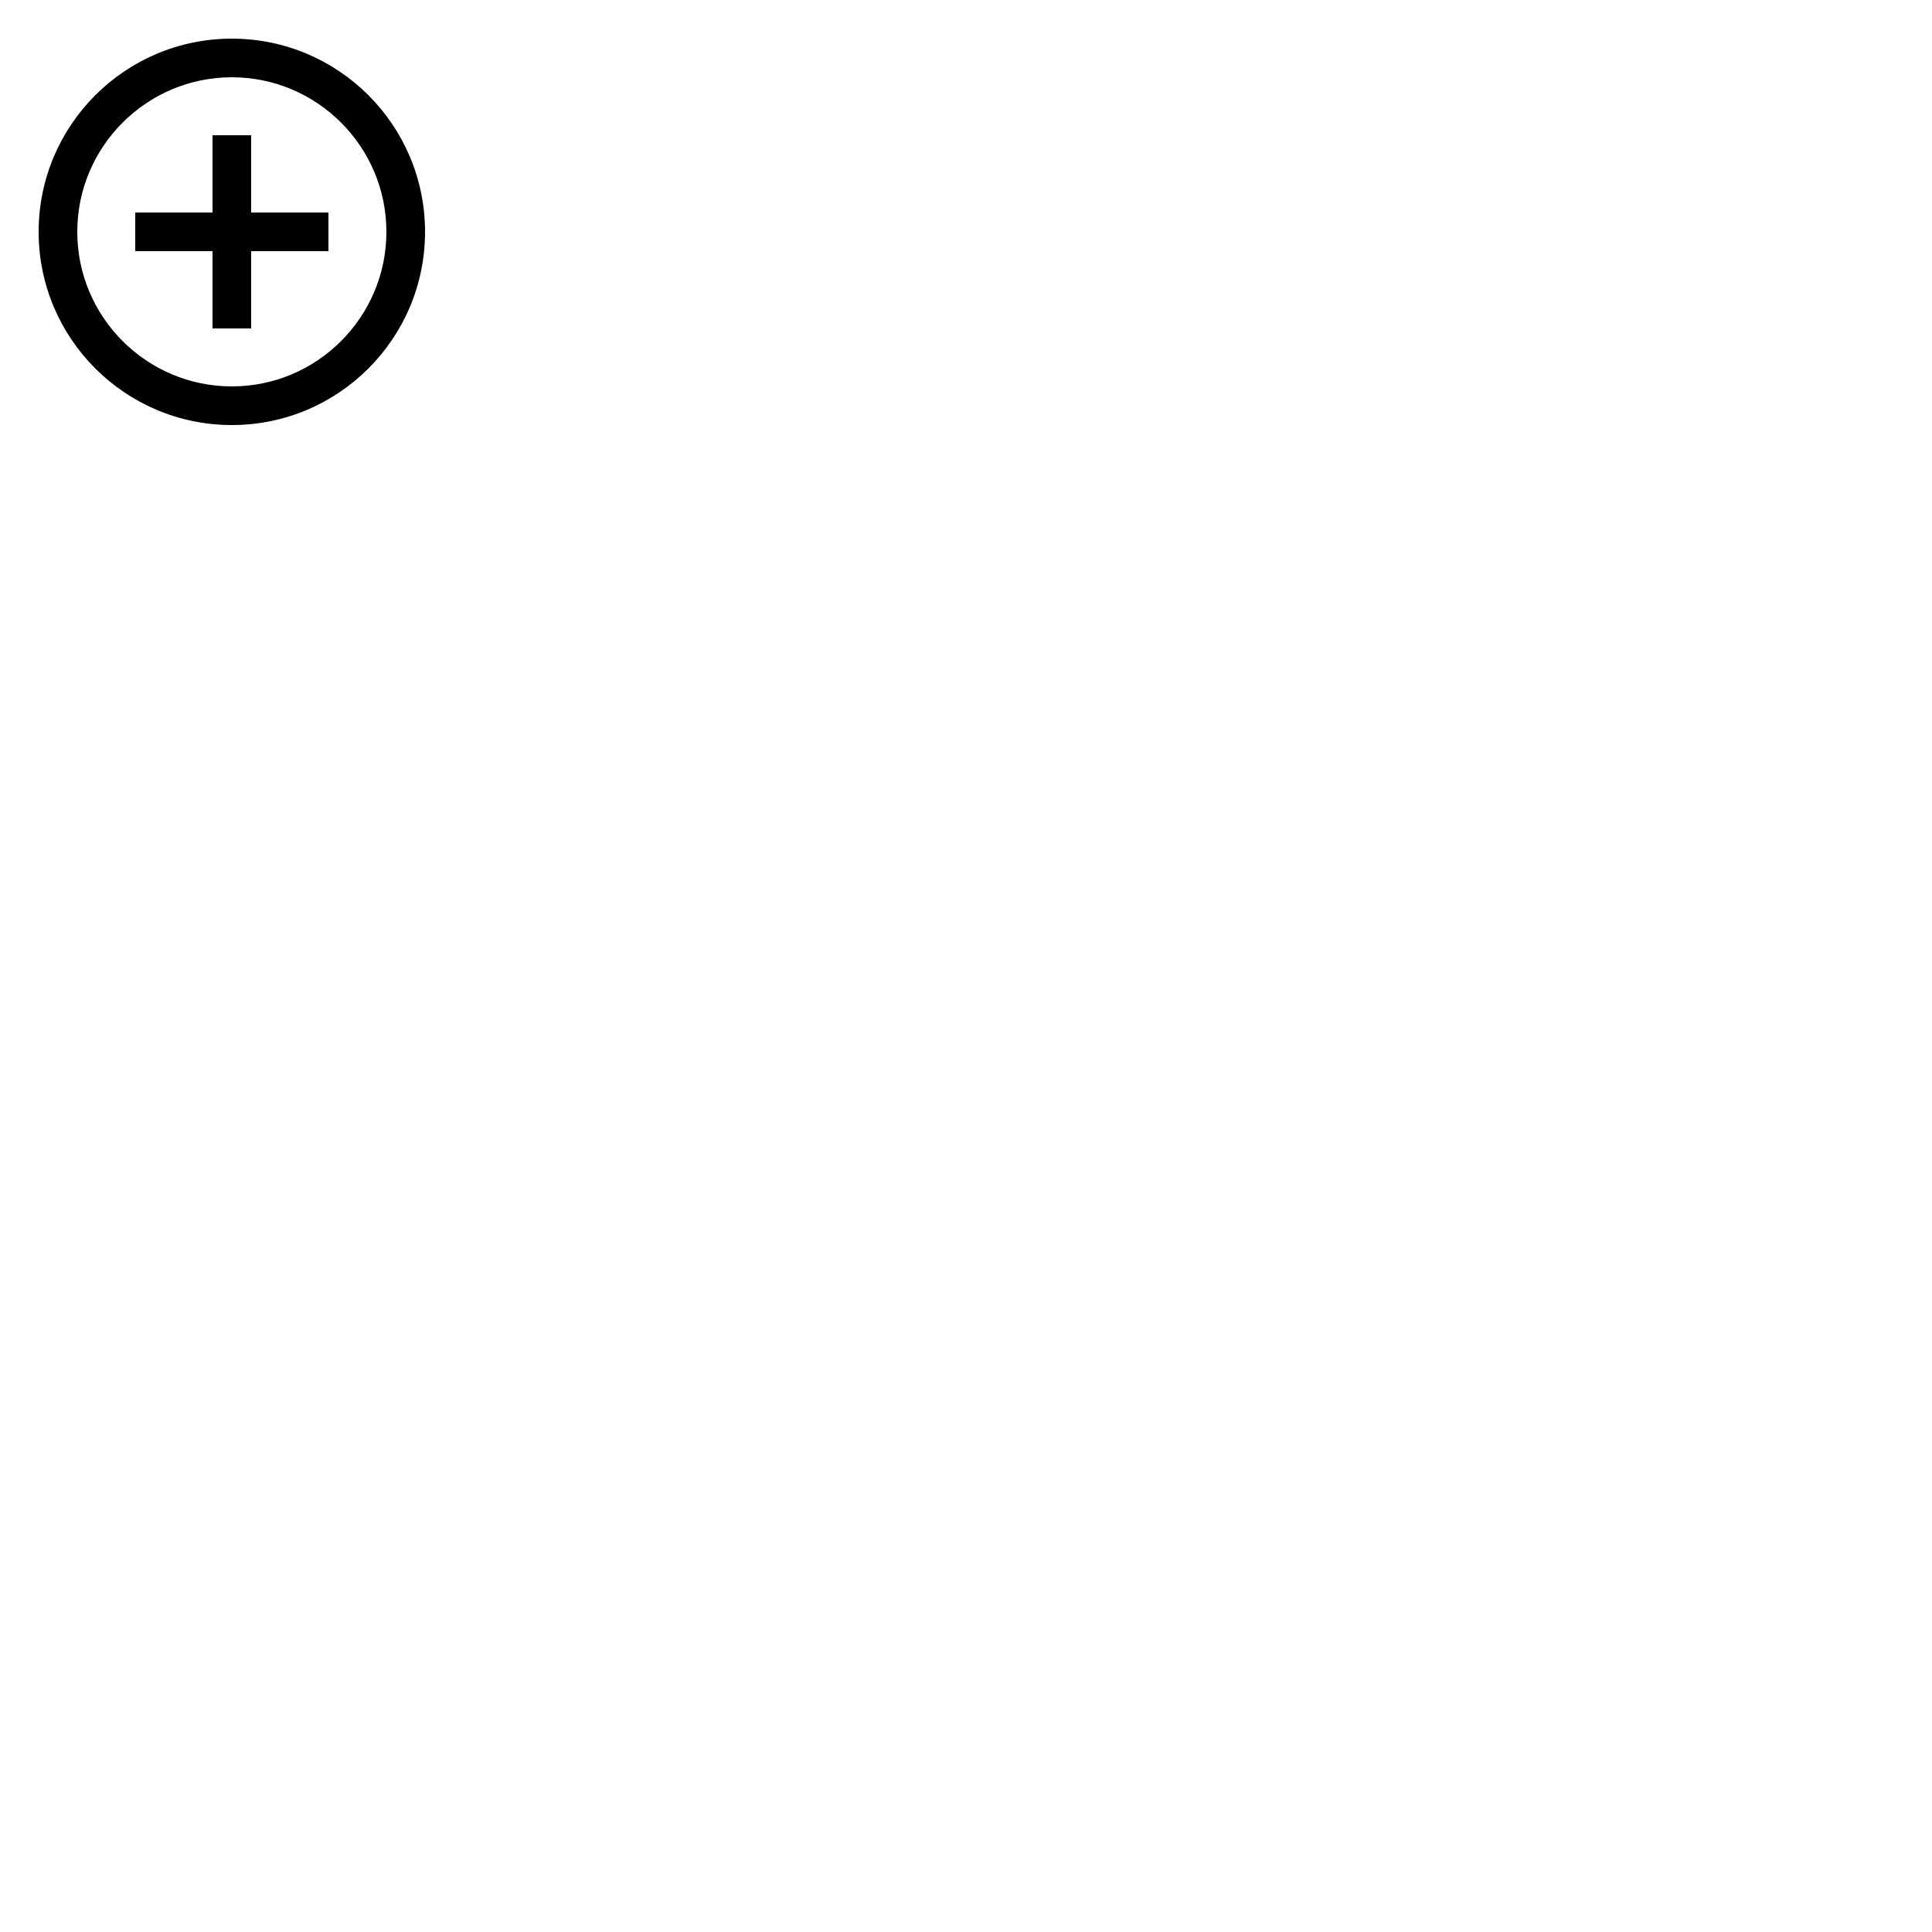
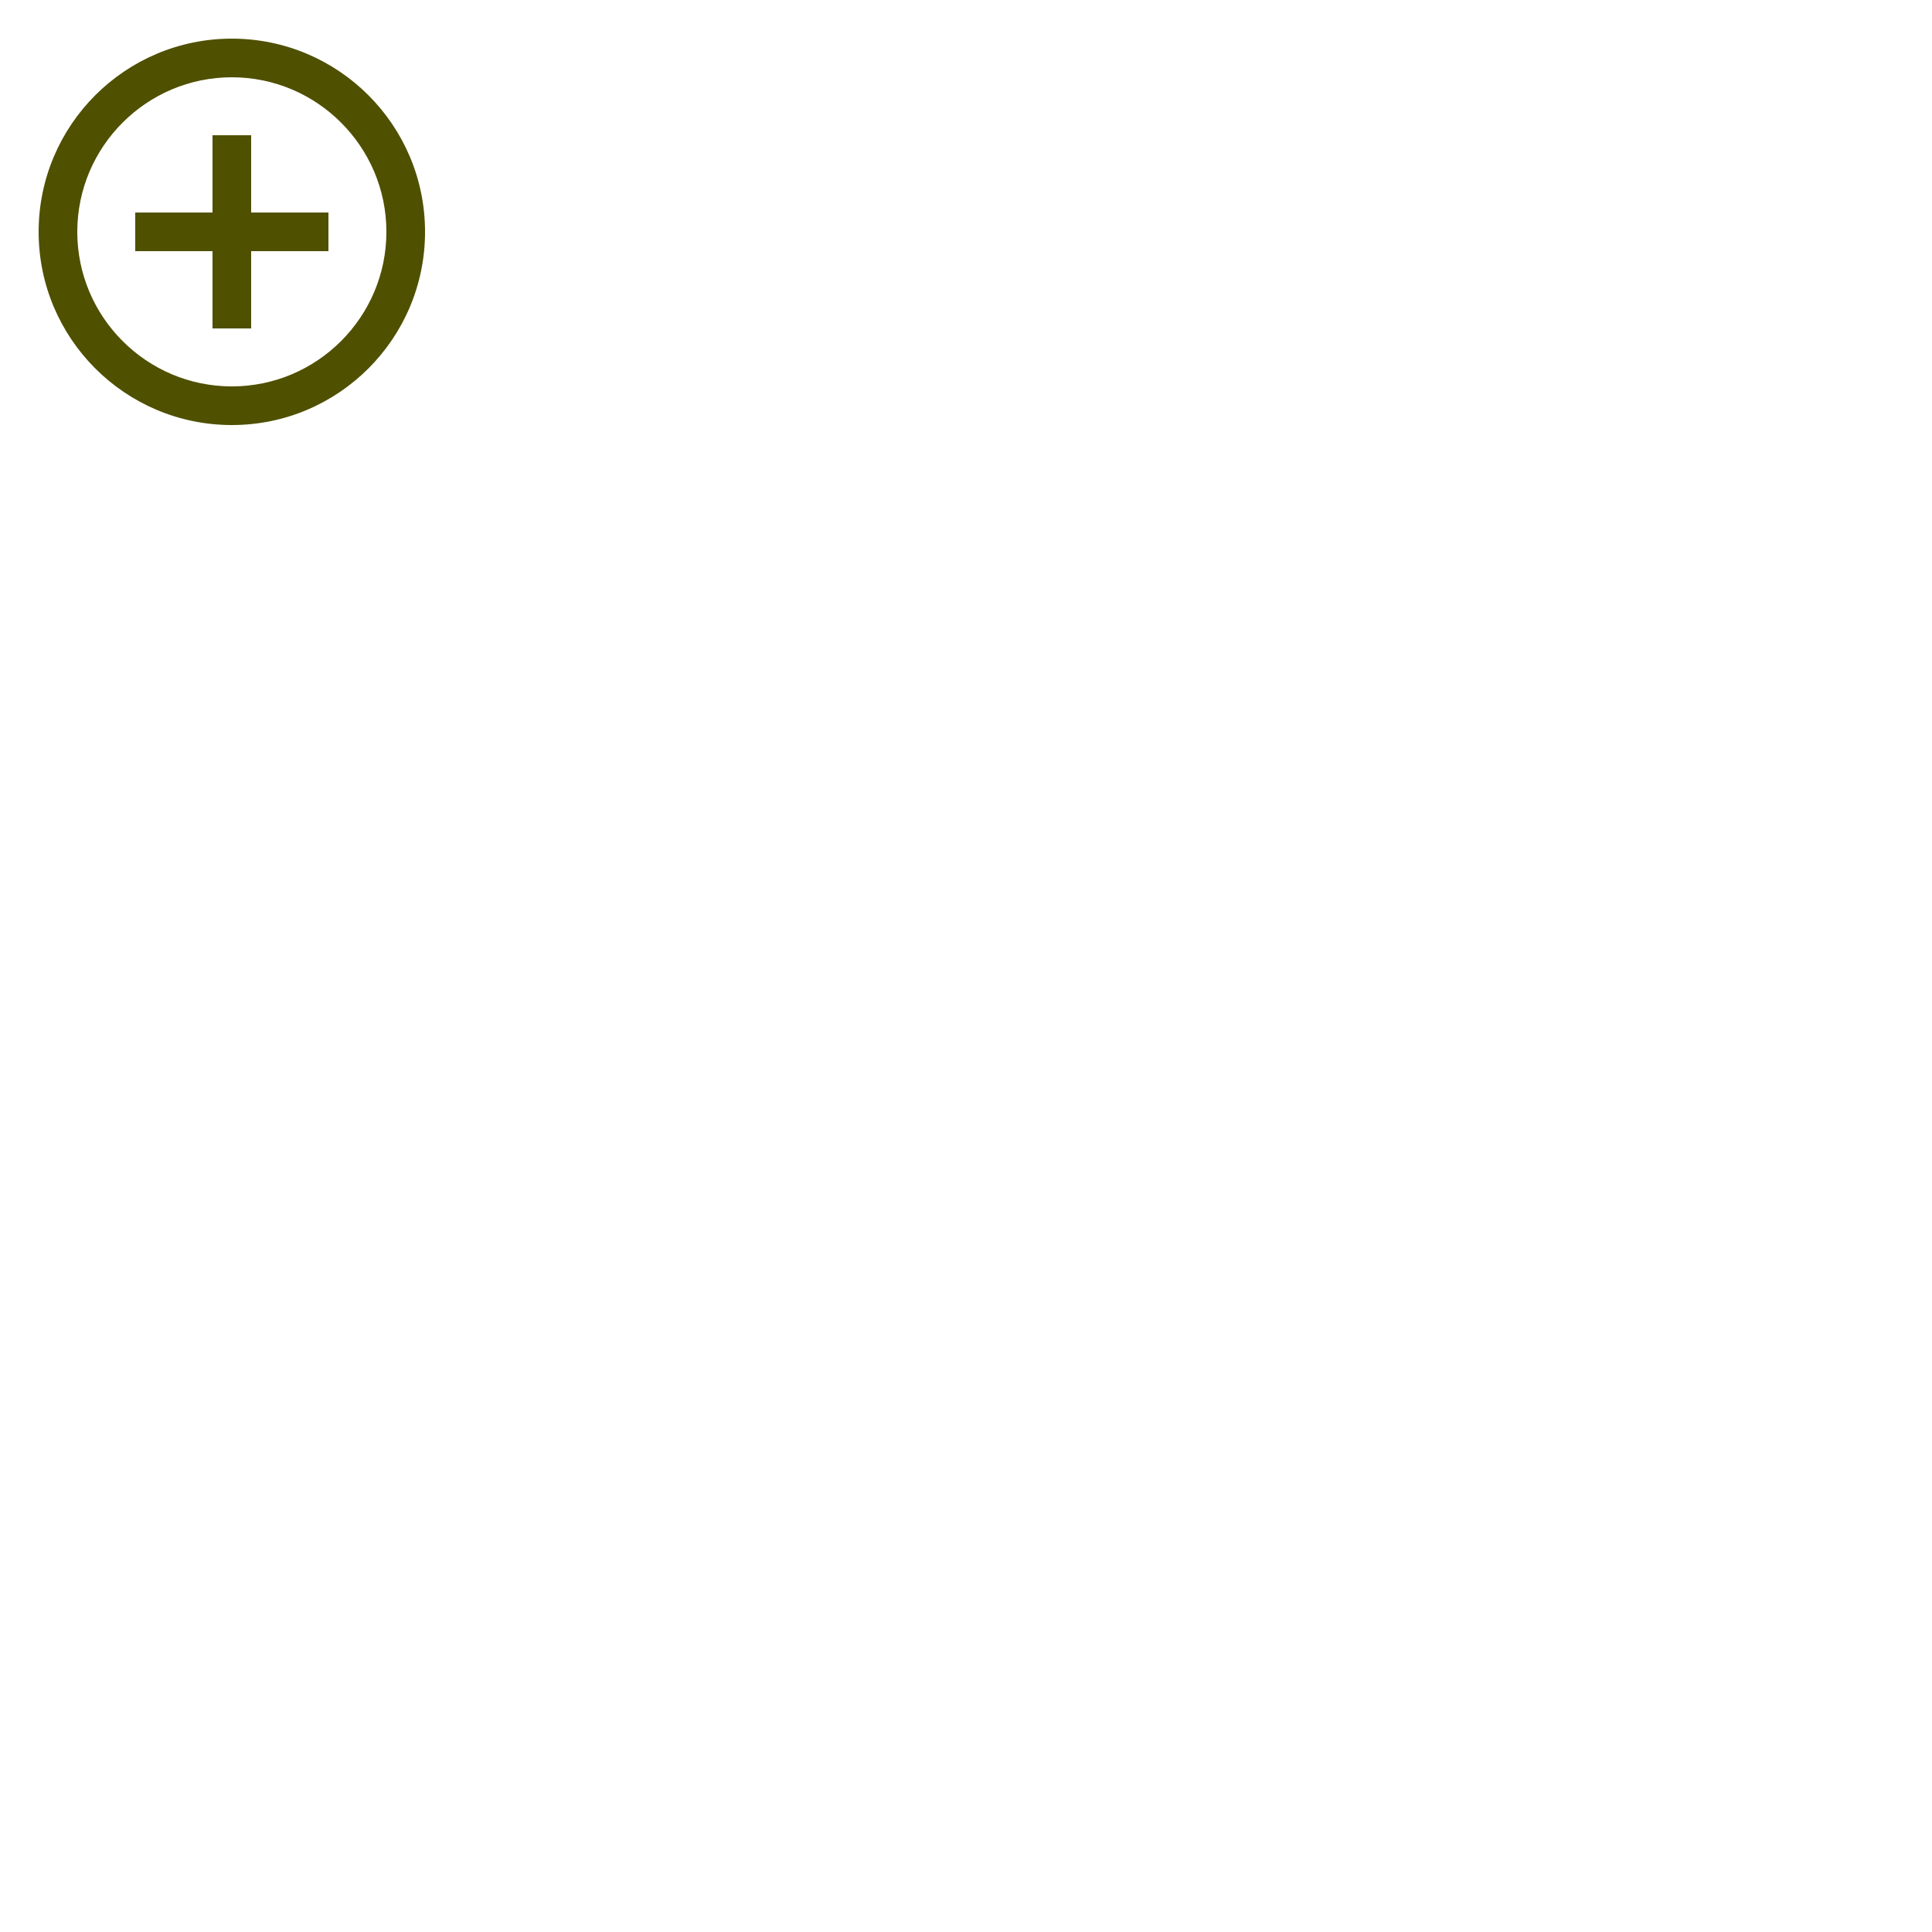
- <svg xmlns="http://www.w3.org/2000/svg" viewBox="0 0 100 100" fill="black" width="200px" height="200px">
+ <svg xmlns="http://www.w3.org/2000/svg" viewBox="0 0 100 100" fill="#4F5000" width="200px" height="200px">
  <path d="M0 0h24v24H0z" fill="none" />
  <path d="M13 7h-2v4H7v2h4v4h2v-4h4v-2h-4V7zm-1-5C6.48 2 2 6.48 2 12s4.48 10 10 10 10-4.48 10-10S17.52 2 12 2zm0 18c-4.41 0-8-3.59-8-8s3.59-8 8-8 8 3.59 8 8-3.59 8-8 8z" />
</svg>
